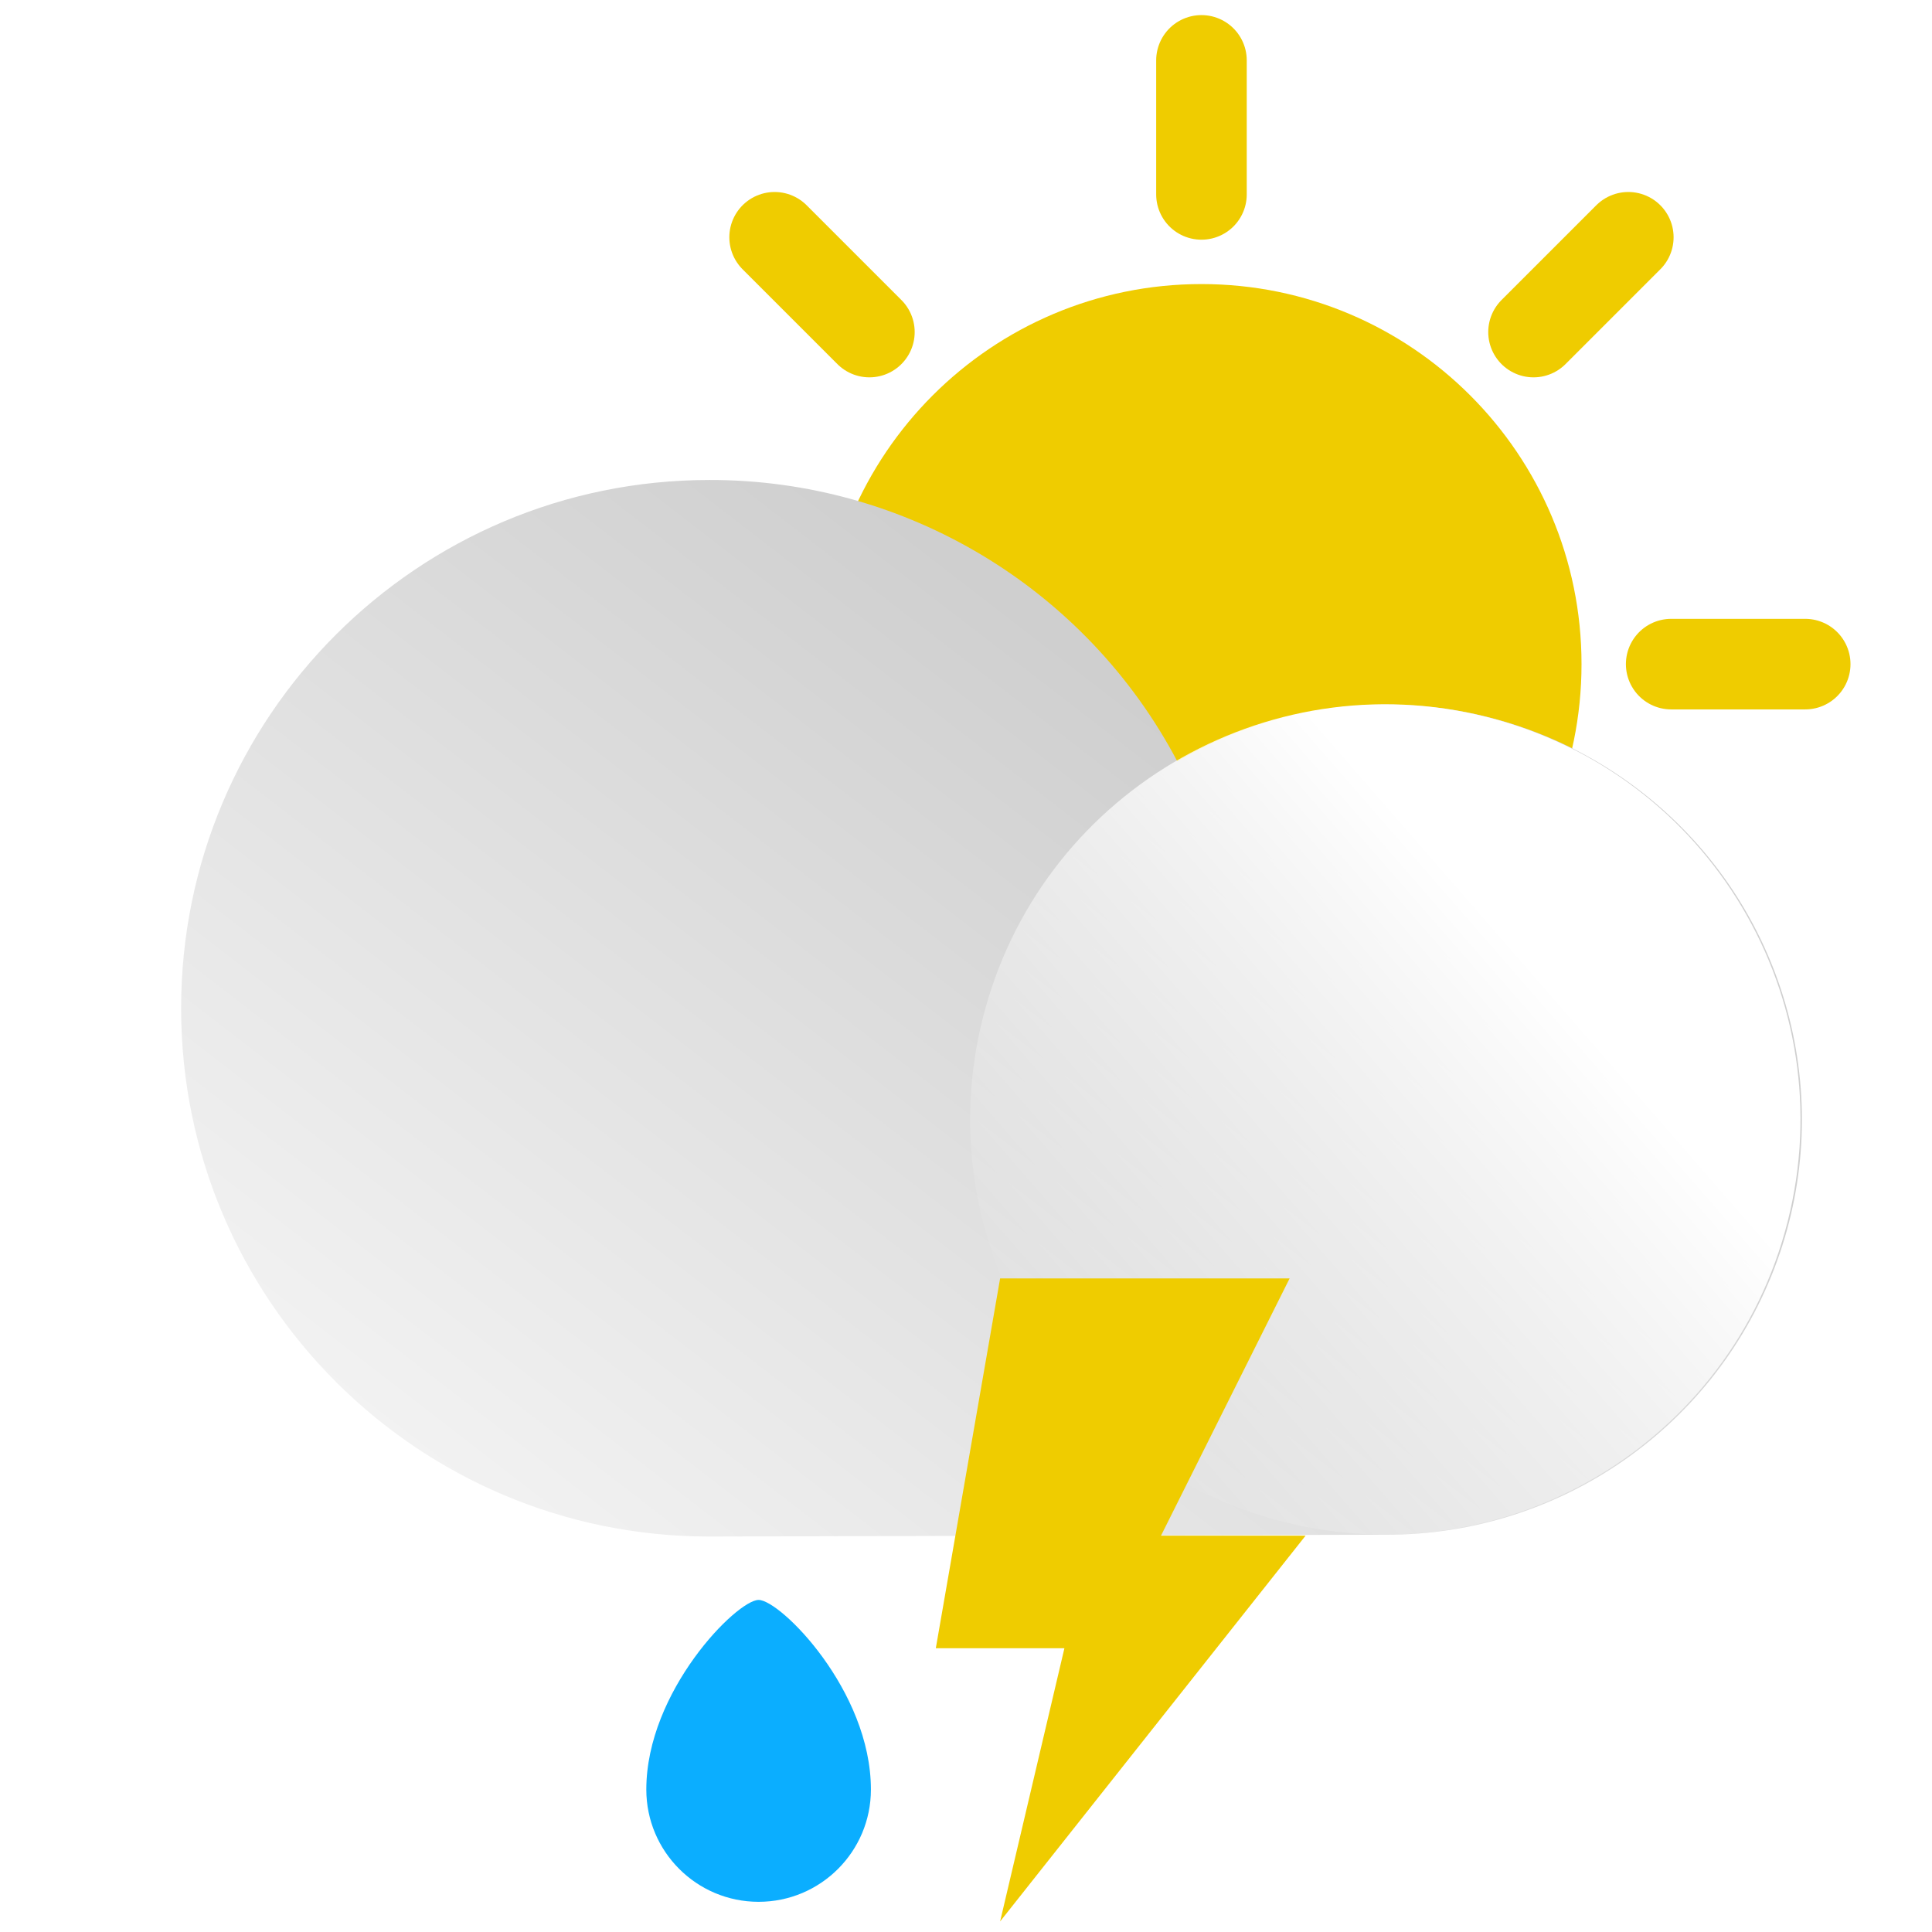
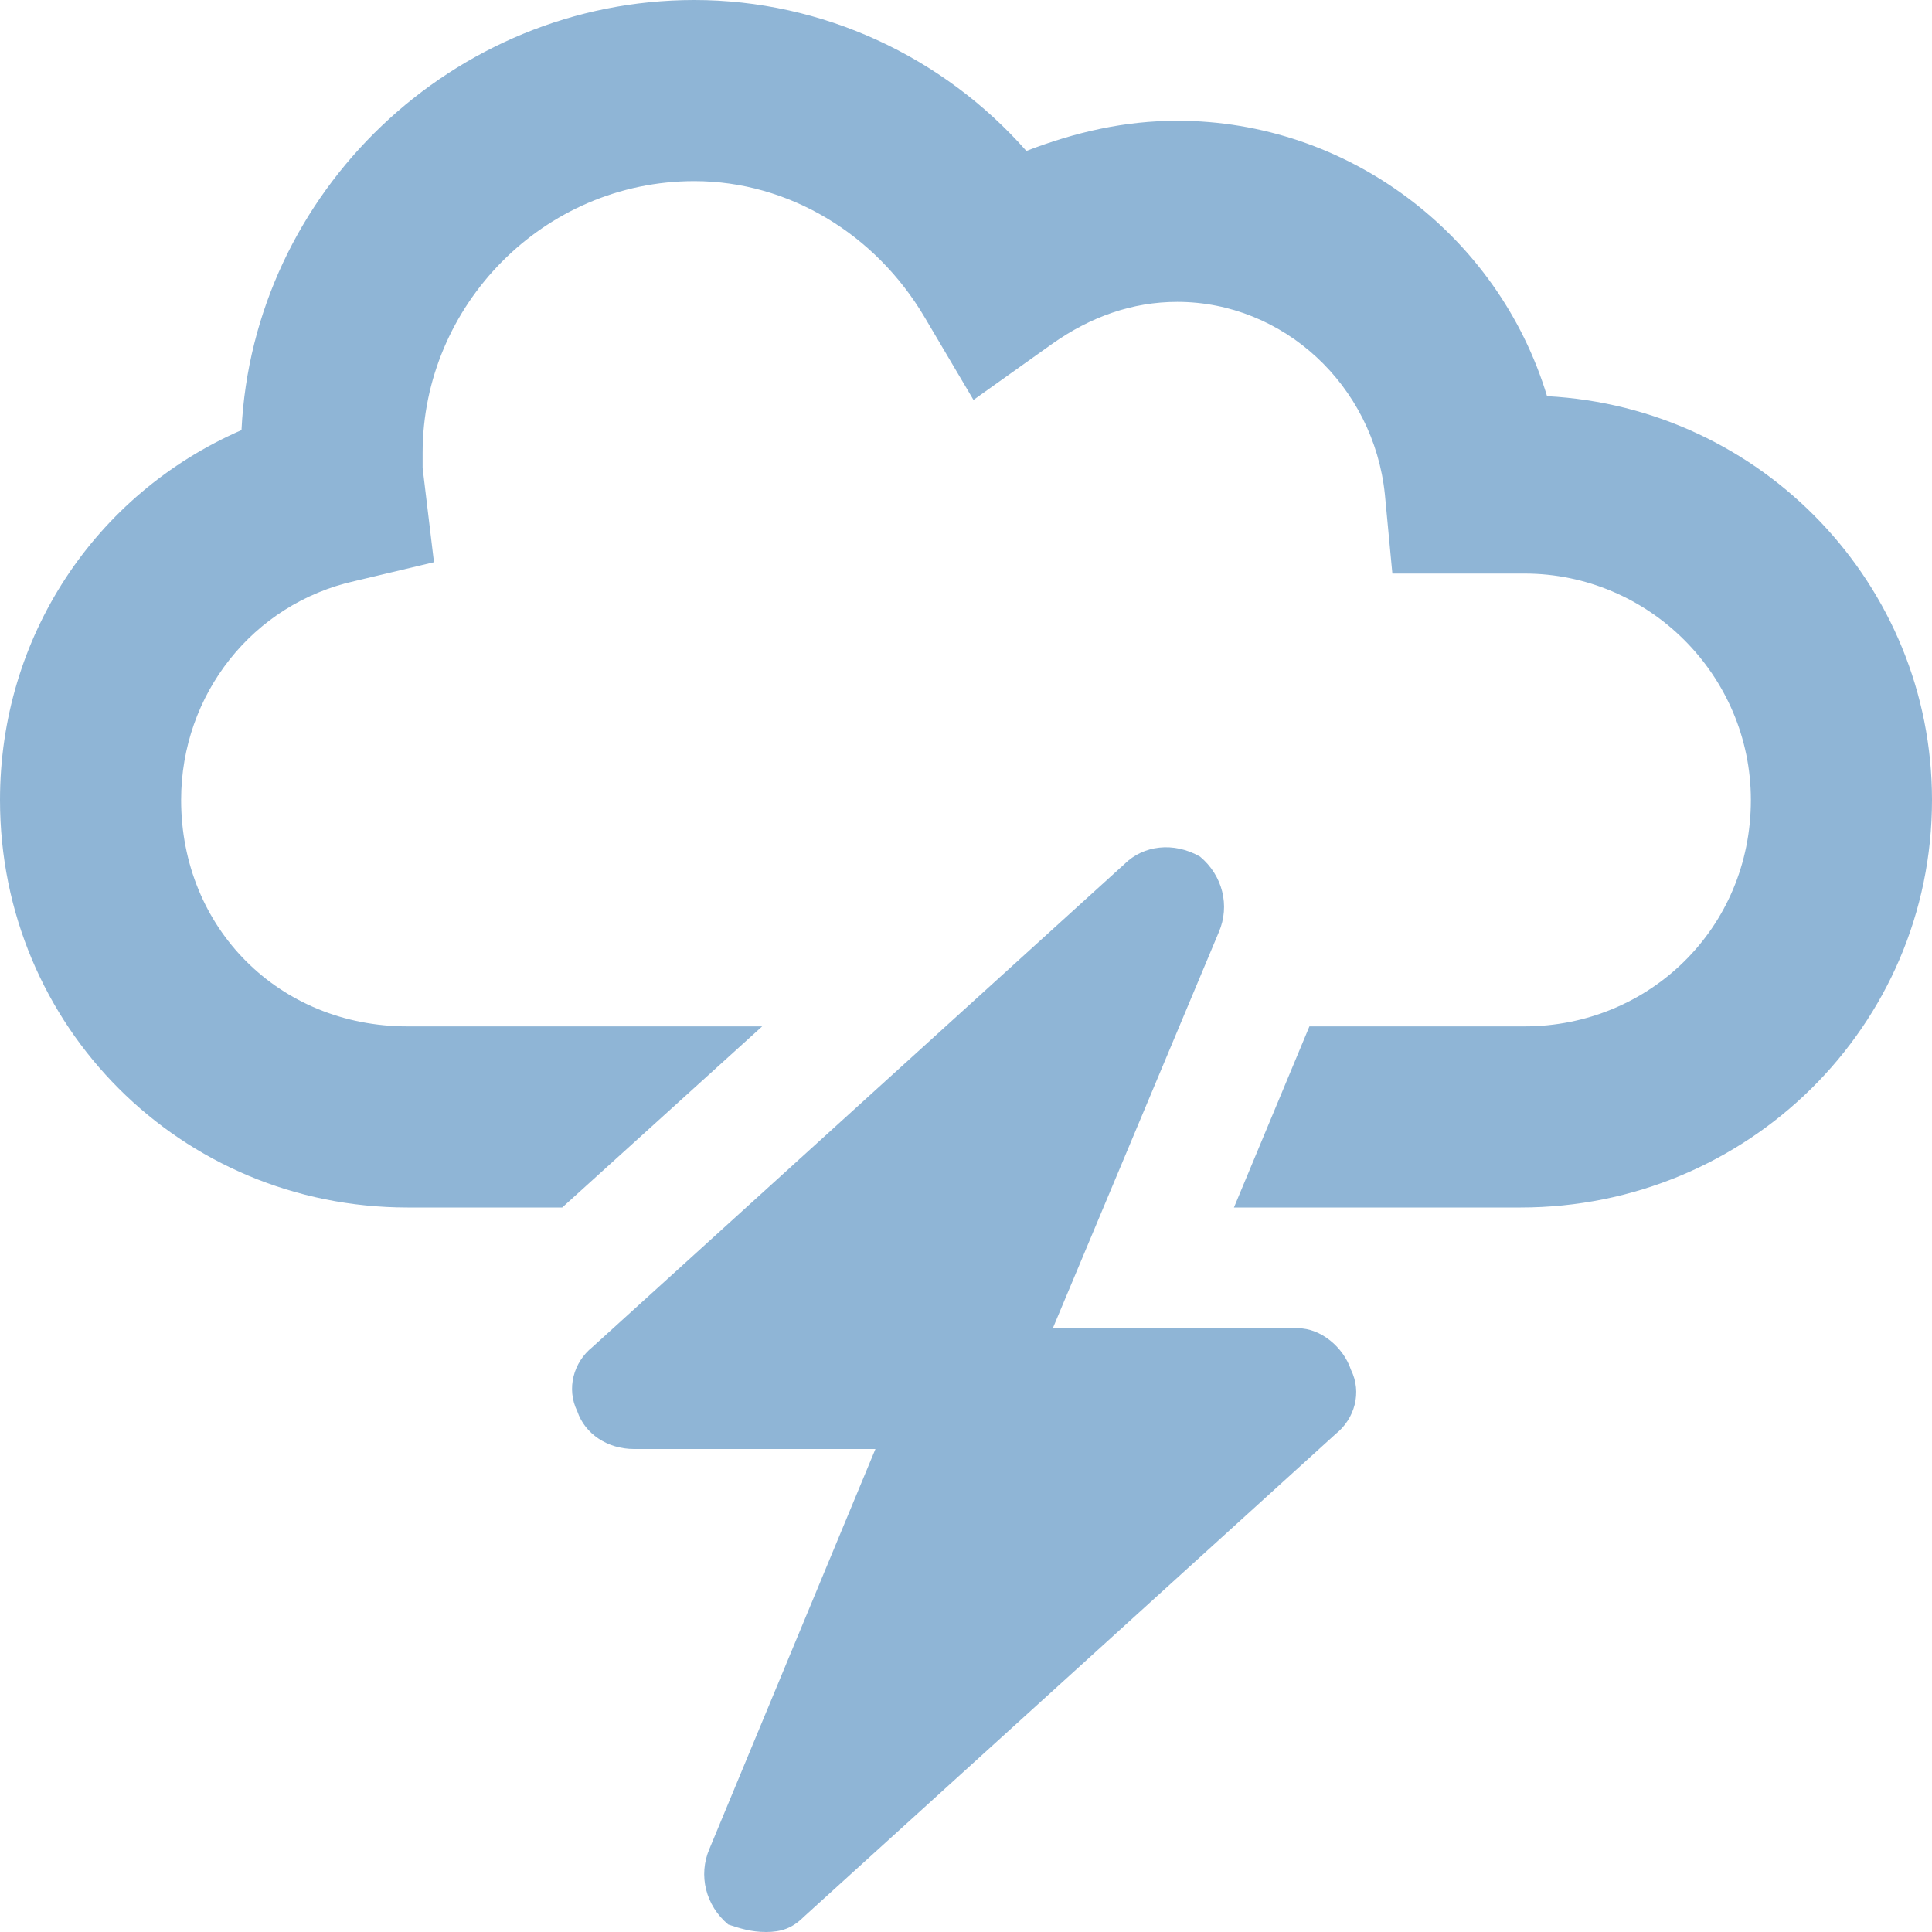
- <svg xmlns="http://www.w3.org/2000/svg" data-name="Layer 1" id="Layer_1" viewBox="0 0 64 64">
-   <defs>
-     <style>.cls-1{fill:#efcc00;}.cls-2{fill:none;stroke:#efcc00;stroke-linecap:round;stroke-miterlimit:10;stroke-width:3px;}.cls-3{fill:url(#linear-gradient);}.cls-4{fill:url(#linear-gradient-2);}.cls-5{fill:#0baeff;}</style>
-     <linearGradient gradientTransform="matrix(-1, 0, 0, 1, -230.2, 0)" gradientUnits="userSpaceOnUse" id="linear-gradient" x1="-249.28" x2="-270.37" y1="52.39" y2="25.08">
-       <stop offset="0" stop-color="#f2f2f2" />
-       <stop offset="1" stop-color="#cfcfcf" />
-     </linearGradient>
-     <linearGradient gradientTransform="matrix(0, -1, -1, 0, 57.99, -275.31)" gradientUnits="userSpaceOnUse" id="linear-gradient-2" x1="-316.5" x2="-304.88" y1="5.88" y2="23.52">
-       <stop offset="0.02" stop-color="#fff" />
-       <stop offset="1" stop-color="#fff" stop-opacity="0" />
-     </linearGradient>
-   </defs>
-   <circle class="cls-1" cx="39.8" cy="22" r="12.59" />
-   <line class="cls-2" x1="39.8" x2="39.8" y1="2" y2="6.44" />
-   <line class="cls-2" x1="39.8" x2="39.8" y1="37.56" y2="42" />
-   <line class="cls-2" x1="19.8" x2="24.25" y1="22" y2="22" />
-   <line class="cls-2" x1="55.36" x2="59.8" y1="22" y2="22" />
-   <line class="cls-2" x1="25.66" x2="28.8" y1="7.86" y2="11" />
-   <line class="cls-2" x1="50.8" x2="53.94" y1="33" y2="36.14" />
-   <line class="cls-2" x1="25.66" x2="28.8" y1="36.14" y2="33" />
-   <line class="cls-2" x1="50.8" x2="53.94" y1="11" y2="7.86" />
-   <path class="cls-3" d="M23.5,15.9A17.49,17.49,0,0,1,39,25.22a13.75,13.75,0,1,1,6.92,25.62L23.5,50.9a17.5,17.5,0,0,1,0-35Z" />
-   <circle class="cls-4" cx="45.89" cy="37.09" r="13.75" transform="translate(-2.18 71.3) rotate(-74.39)" />
-   <polygon class="cls-1" points="33.13 42.35 31 54.6 35.26 54.6 33.13 63.65 43.25 50.87 38.46 50.87 42.72 42.35 33.13 42.35" />
-   <path class="cls-5" d="M28.85,59.28a3.72,3.72,0,1,1-7.44,0c0-3.26,3-6.28,3.72-6.28S28.85,56,28.85,59.28Z" />
+ <svg xmlns="http://www.w3.org/2000/svg" width="16" height="16" viewBox="0 0 16 16" fill="none">
+   <path d="M12.812 3.281C14.594 3.375 16 4.844 16 6.625C16 8.5 14.469 10 12.594 10H10.219L10.844 8.5H12.625C13.656 8.5 14.5 7.688 14.5 6.625C14.5 5.594 13.656 4.75 12.625 4.75H11.531L11.469 4.094C11.375 3.188 10.625 2.5 9.75 2.5C9.375 2.5 9.031 2.625 8.719 2.844L8.062 3.312L7.656 2.625C7.25 1.938 6.531 1.5 5.75 1.5C4.5 1.5 3.5 2.531 3.5 3.75C3.5 3.812 3.5 3.844 3.5 3.875L3.594 4.656L2.938 4.812C2.094 5 1.5 5.75 1.5 6.625C1.5 7.688 2.312 8.5 3.375 8.5H6.312L4.656 10H3.375C1.5 10 0 8.5 0 6.625C0 5.281 0.781 4.094 2 3.562C2.094 1.594 3.75 0 5.75 0C6.812 0 7.812 0.469 8.5 1.25C8.906 1.094 9.312 1 9.75 1C11.156 1 12.406 1.938 12.812 3.281ZM10.75 11C10.938 11 11.125 11.156 11.188 11.344C11.281 11.531 11.219 11.75 11.062 11.875L6.656 15.875C6.562 15.969 6.469 16 6.344 16C6.219 16 6.125 15.969 6.031 15.938C5.844 15.781 5.781 15.531 5.875 15.312L7.25 12H5.25C5.031 12 4.844 11.875 4.781 11.688C4.688 11.5 4.75 11.281 4.906 11.156L9.312 7.156C9.469 7 9.719 6.969 9.938 7.094C10.125 7.25 10.188 7.5 10.094 7.719L8.719 11H10.75Z" fill="#8FB5D6" />
</svg>
